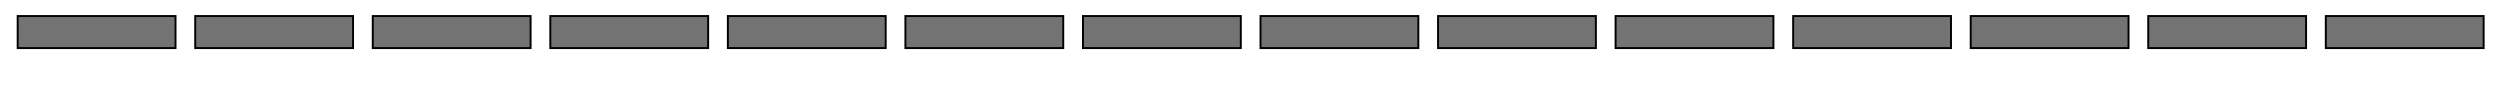
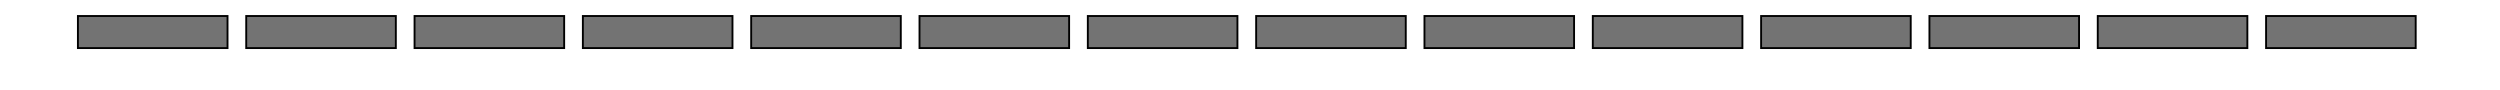
<svg xmlns="http://www.w3.org/2000/svg" width="390pt" height="14pt" viewBox="0 0 137.583 4.939" version="1.1" id="svg5">
  <defs id="defs2" />
  <g id="layer1" style="display:inline">
-     <rect style="opacity:1;mix-blend-mode:normal;fill:#737373;fill-opacity:1;stroke:#000000;stroke-width:0.107;stroke-miterlimit:4;stroke-dasharray:none;stroke-opacity:1" id="rect205" width="8.686" height="1.763" x="0.971" y="0.883" />
-     <rect style="mix-blend-mode:normal;fill:#737373;fill-opacity:1;stroke:#000000;stroke-width:0.107;stroke-miterlimit:4;stroke-dasharray:none;stroke-opacity:1" id="use556" width="8.686" height="1.763" x="10.742" y="0.883" />
-     <rect style="mix-blend-mode:normal;fill:#737373;fill-opacity:1;stroke:#000000;stroke-width:0.107;stroke-miterlimit:4;stroke-dasharray:none;stroke-opacity:1" id="use2481" width="8.686" height="1.763" x="20.513" y="0.883" />
-     <rect style="mix-blend-mode:normal;fill:#737373;fill-opacity:1;stroke:#000000;stroke-width:0.107;stroke-miterlimit:4;stroke-dasharray:none;stroke-opacity:1" id="use2483" width="8.686" height="1.763" x="30.285" y="0.883" />
-     <rect style="mix-blend-mode:normal;fill:#737373;fill-opacity:1;stroke:#000000;stroke-width:0.107;stroke-miterlimit:4;stroke-dasharray:none;stroke-opacity:1" id="use2491" width="8.686" height="1.763" x="40.056" y="0.883" />
-     <rect style="mix-blend-mode:normal;fill:#737373;fill-opacity:1;stroke:#000000;stroke-width:0.107;stroke-miterlimit:4;stroke-dasharray:none;stroke-opacity:1" id="use2479" width="8.686" height="1.763" x="49.827" y="0.883" />
-     <rect style="mix-blend-mode:normal;fill:#737373;fill-opacity:1;stroke:#000000;stroke-width:0.107;stroke-miterlimit:4;stroke-dasharray:none;stroke-opacity:1" id="use2475" width="8.686" height="1.763" x="59.599" y="0.883" />
-     <rect style="mix-blend-mode:normal;fill:#737373;fill-opacity:1;stroke:#000000;stroke-width:0.107;stroke-miterlimit:4;stroke-dasharray:none;stroke-opacity:1" id="use2477" width="8.686" height="1.763" x="69.37" y="0.883" />
-     <rect style="mix-blend-mode:normal;fill:#737373;fill-opacity:1;stroke:#000000;stroke-width:0.107;stroke-miterlimit:4;stroke-dasharray:none;stroke-opacity:1" id="use2485" width="8.686" height="1.763" x="79.141" y="0.883" />
-     <rect style="mix-blend-mode:normal;fill:#737373;fill-opacity:1;stroke:#000000;stroke-width:0.107;stroke-miterlimit:4;stroke-dasharray:none;stroke-opacity:1" id="use2493" width="8.686" height="1.763" x="88.912" y="0.883" />
-     <rect style="mix-blend-mode:normal;fill:#737373;fill-opacity:1;stroke:#000000;stroke-width:0.107;stroke-miterlimit:4;stroke-dasharray:none;stroke-opacity:1" id="use2487" width="8.686" height="1.763" x="98.684" y="0.883" />
-     <rect style="mix-blend-mode:normal;fill:#737373;fill-opacity:1;stroke:#000000;stroke-width:0.107;stroke-miterlimit:4;stroke-dasharray:none;stroke-opacity:1" id="use2495" width="8.686" height="1.763" x="108.455" y="0.883" />
-     <rect style="mix-blend-mode:normal;fill:#737373;fill-opacity:1;stroke:#000000;stroke-width:0.107;stroke-miterlimit:4;stroke-dasharray:none;stroke-opacity:1" id="use2497" width="8.686" height="1.763" x="118.226" y="0.883" />
-     <rect style="mix-blend-mode:normal;fill:#737373;fill-opacity:1;stroke:#000000;stroke-width:0.107;stroke-miterlimit:4;stroke-dasharray:none;stroke-opacity:1" id="use2489" width="8.686" height="1.763" x="127.998" y="0.883" />
+     <rect style="opacity:1;mix-blend-mode:normal;fill:#737373;fill-opacity:1;stroke:#000000;stroke-width:0.104;stroke-miterlimit:4;stroke-dasharray:none;stroke-opacity:1" id="rect205" width="8.234" height="1.765" x="4.286" y="0.881" />
+     <rect style="mix-blend-mode:normal;fill:#737373;fill-opacity:1;stroke:#000000;stroke-width:0.104;stroke-miterlimit:4;stroke-dasharray:none;stroke-opacity:1" id="use556" width="8.234" height="1.765" x="13.549" y="0.881" />
+     <rect style="mix-blend-mode:normal;fill:#737373;fill-opacity:1;stroke:#000000;stroke-width:0.104;stroke-miterlimit:4;stroke-dasharray:none;stroke-opacity:1" id="use2481" width="8.234" height="1.765" x="22.813" y="0.881" />
+     <rect style="mix-blend-mode:normal;fill:#737373;fill-opacity:1;stroke:#000000;stroke-width:0.104;stroke-miterlimit:4;stroke-dasharray:none;stroke-opacity:1" id="use2483" width="8.234" height="1.765" x="32.076" y="0.881" />
+     <rect style="mix-blend-mode:normal;fill:#737373;fill-opacity:1;stroke:#000000;stroke-width:0.104;stroke-miterlimit:4;stroke-dasharray:none;stroke-opacity:1" id="use2491" width="8.234" height="1.765" x="41.339" y="0.881" />
+     <rect style="mix-blend-mode:normal;fill:#737373;fill-opacity:1;stroke:#000000;stroke-width:0.104;stroke-miterlimit:4;stroke-dasharray:none;stroke-opacity:1" id="use2479" width="8.234" height="1.765" x="50.603" y="0.881" />
+     <rect style="mix-blend-mode:normal;fill:#737373;fill-opacity:1;stroke:#000000;stroke-width:0.104;stroke-miterlimit:4;stroke-dasharray:none;stroke-opacity:1" id="use2475" width="8.234" height="1.765" x="59.866" y="0.881" />
+     <rect style="mix-blend-mode:normal;fill:#737373;fill-opacity:1;stroke:#000000;stroke-width:0.104;stroke-miterlimit:4;stroke-dasharray:none;stroke-opacity:1" id="use2477" width="8.234" height="1.765" x="69.13" y="0.881" />
+     <rect style="mix-blend-mode:normal;fill:#737373;fill-opacity:1;stroke:#000000;stroke-width:0.104;stroke-miterlimit:4;stroke-dasharray:none;stroke-opacity:1" id="use2485" width="8.234" height="1.765" x="78.393" y="0.881" />
+     <rect style="mix-blend-mode:normal;fill:#737373;fill-opacity:1;stroke:#000000;stroke-width:0.104;stroke-miterlimit:4;stroke-dasharray:none;stroke-opacity:1" id="use2493" width="8.234" height="1.765" x="87.657" y="0.881" />
+     <rect style="mix-blend-mode:normal;fill:#737373;fill-opacity:1;stroke:#000000;stroke-width:0.104;stroke-miterlimit:4;stroke-dasharray:none;stroke-opacity:1" id="use2487" width="8.234" height="1.765" x="96.92" y="0.881" />
+     <rect style="mix-blend-mode:normal;fill:#737373;fill-opacity:1;stroke:#000000;stroke-width:0.104;stroke-miterlimit:4;stroke-dasharray:none;stroke-opacity:1" id="use2495" width="8.234" height="1.765" x="106.184" y="0.881" />
+     <rect style="mix-blend-mode:normal;fill:#737373;fill-opacity:1;stroke:#000000;stroke-width:0.104;stroke-miterlimit:4;stroke-dasharray:none;stroke-opacity:1" id="use2497" width="8.234" height="1.765" x="115.447" y="0.881" />
+     <rect style="mix-blend-mode:normal;fill:#737373;fill-opacity:1;stroke:#000000;stroke-width:0.104;stroke-miterlimit:4;stroke-dasharray:none;stroke-opacity:1" id="use2489" width="8.234" height="1.765" x="124.711" y="0.881" />
  </g>
</svg>
